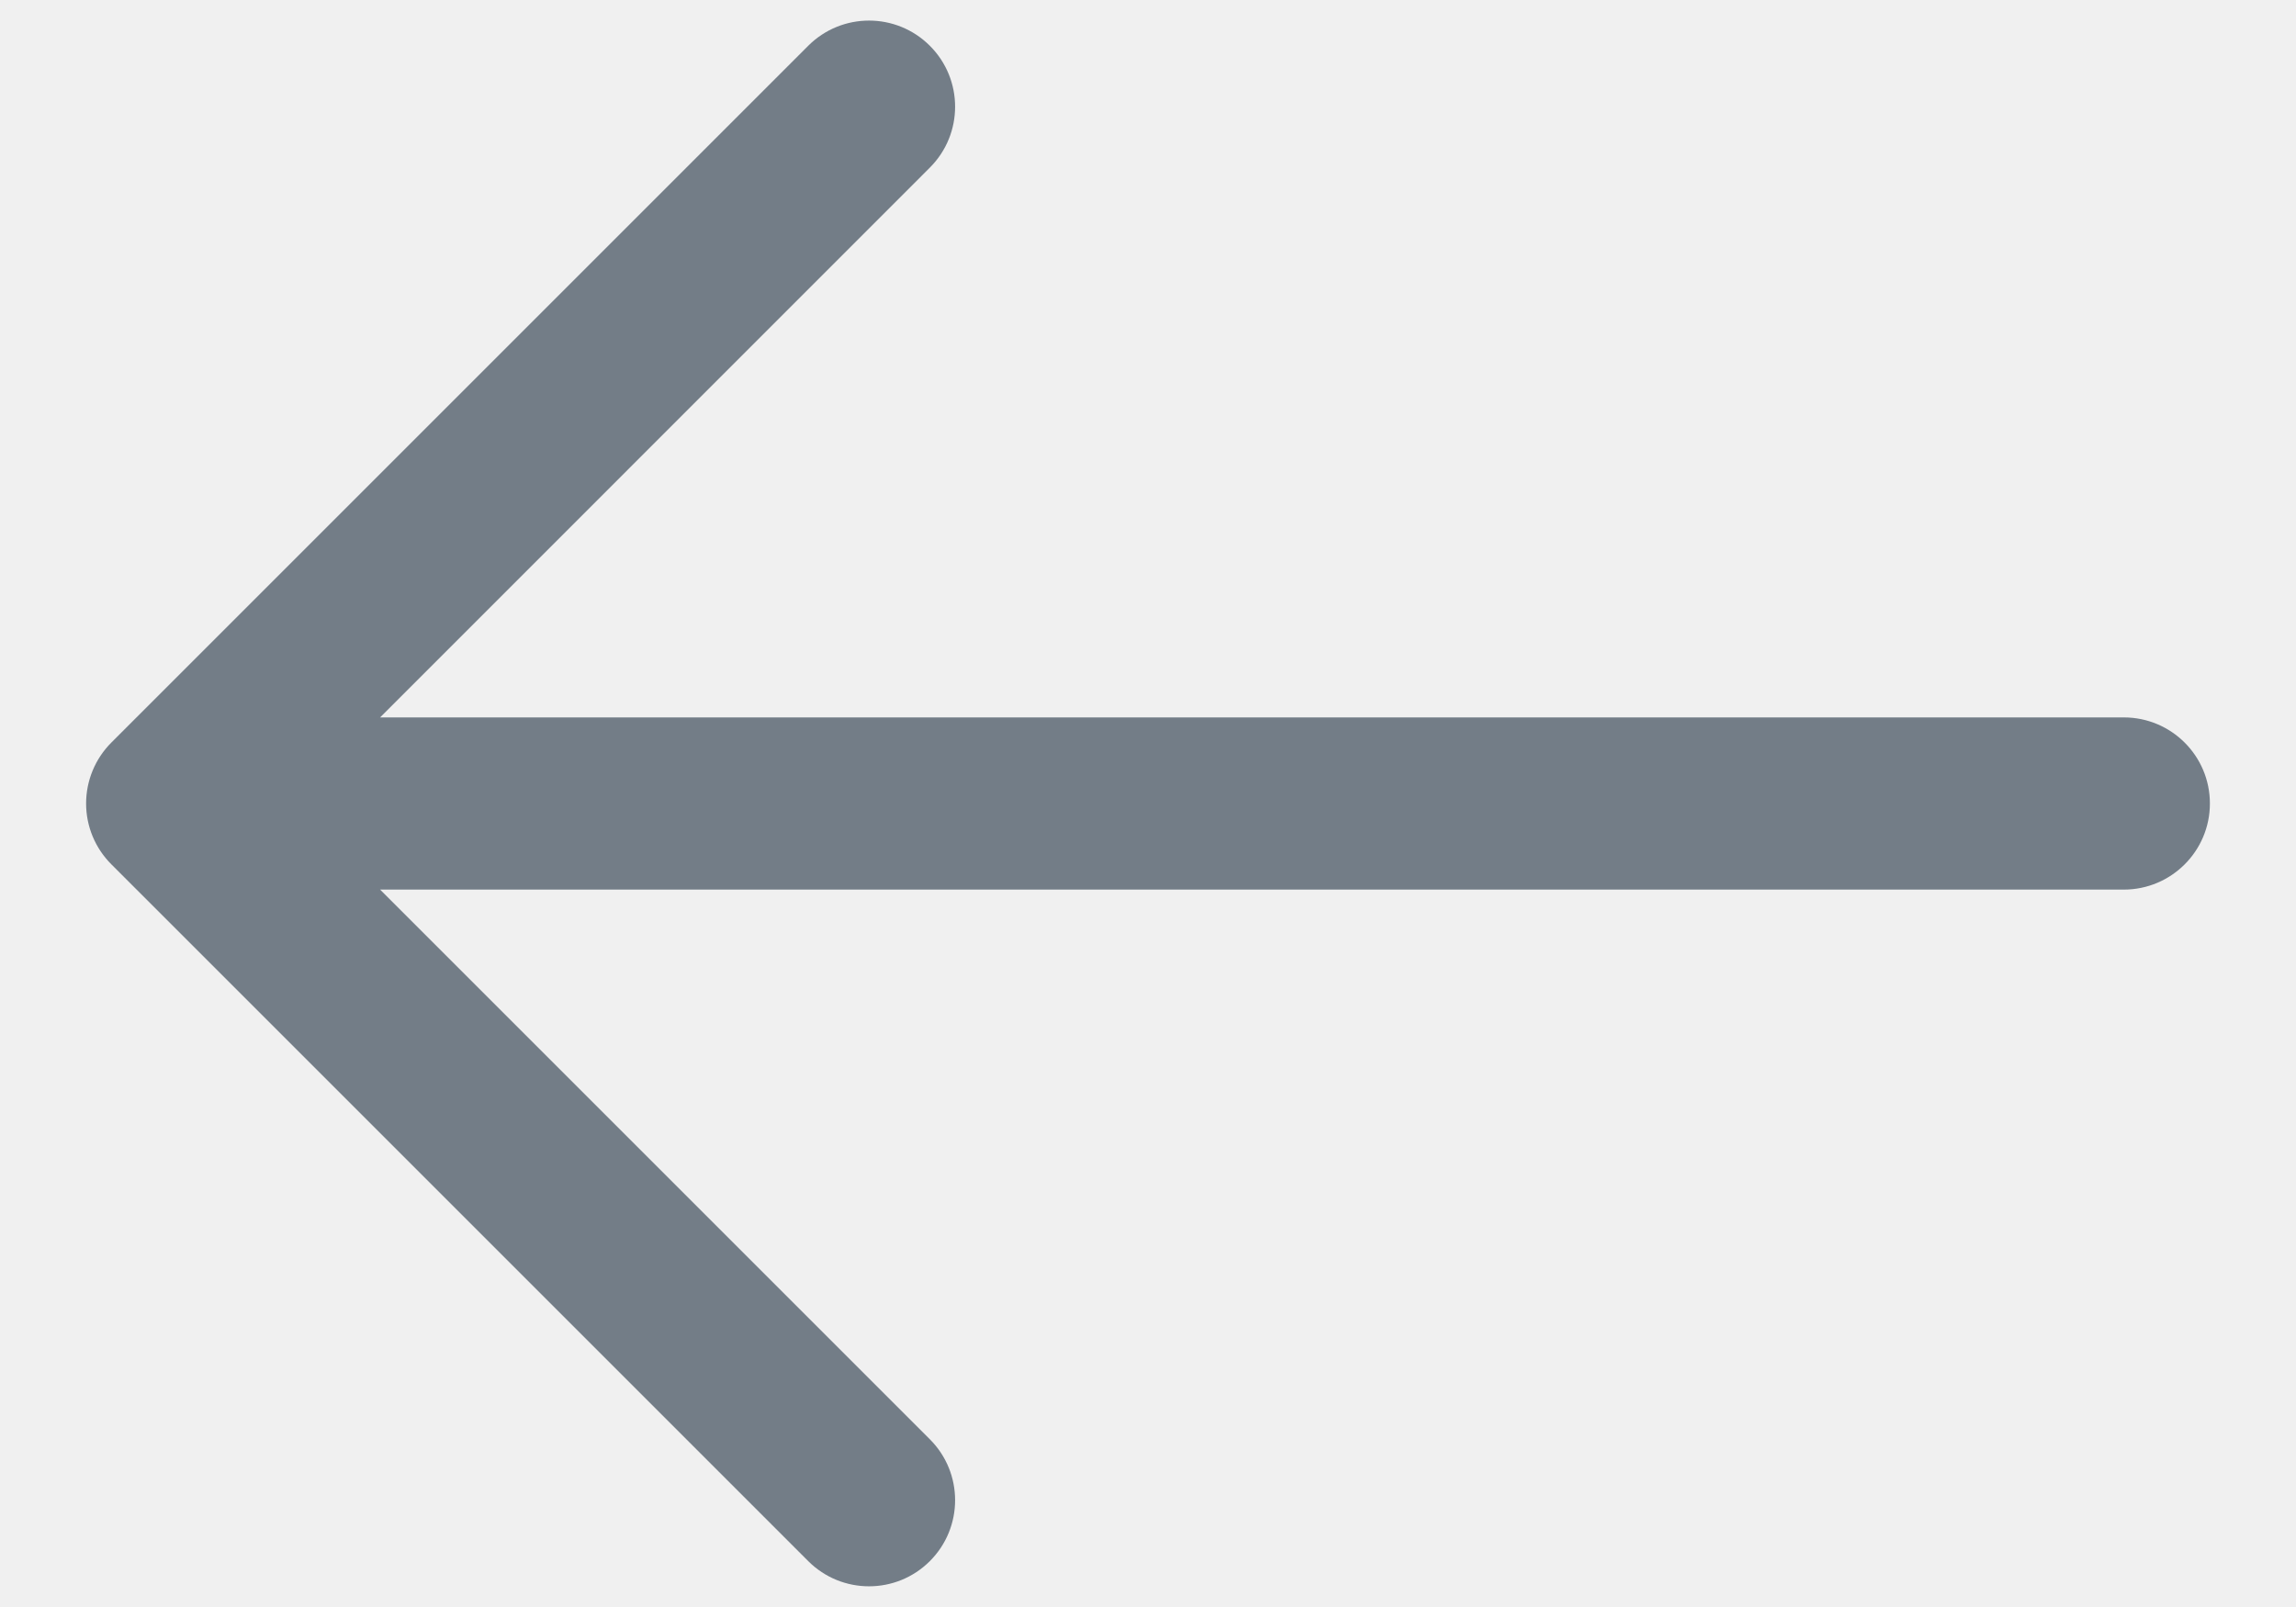
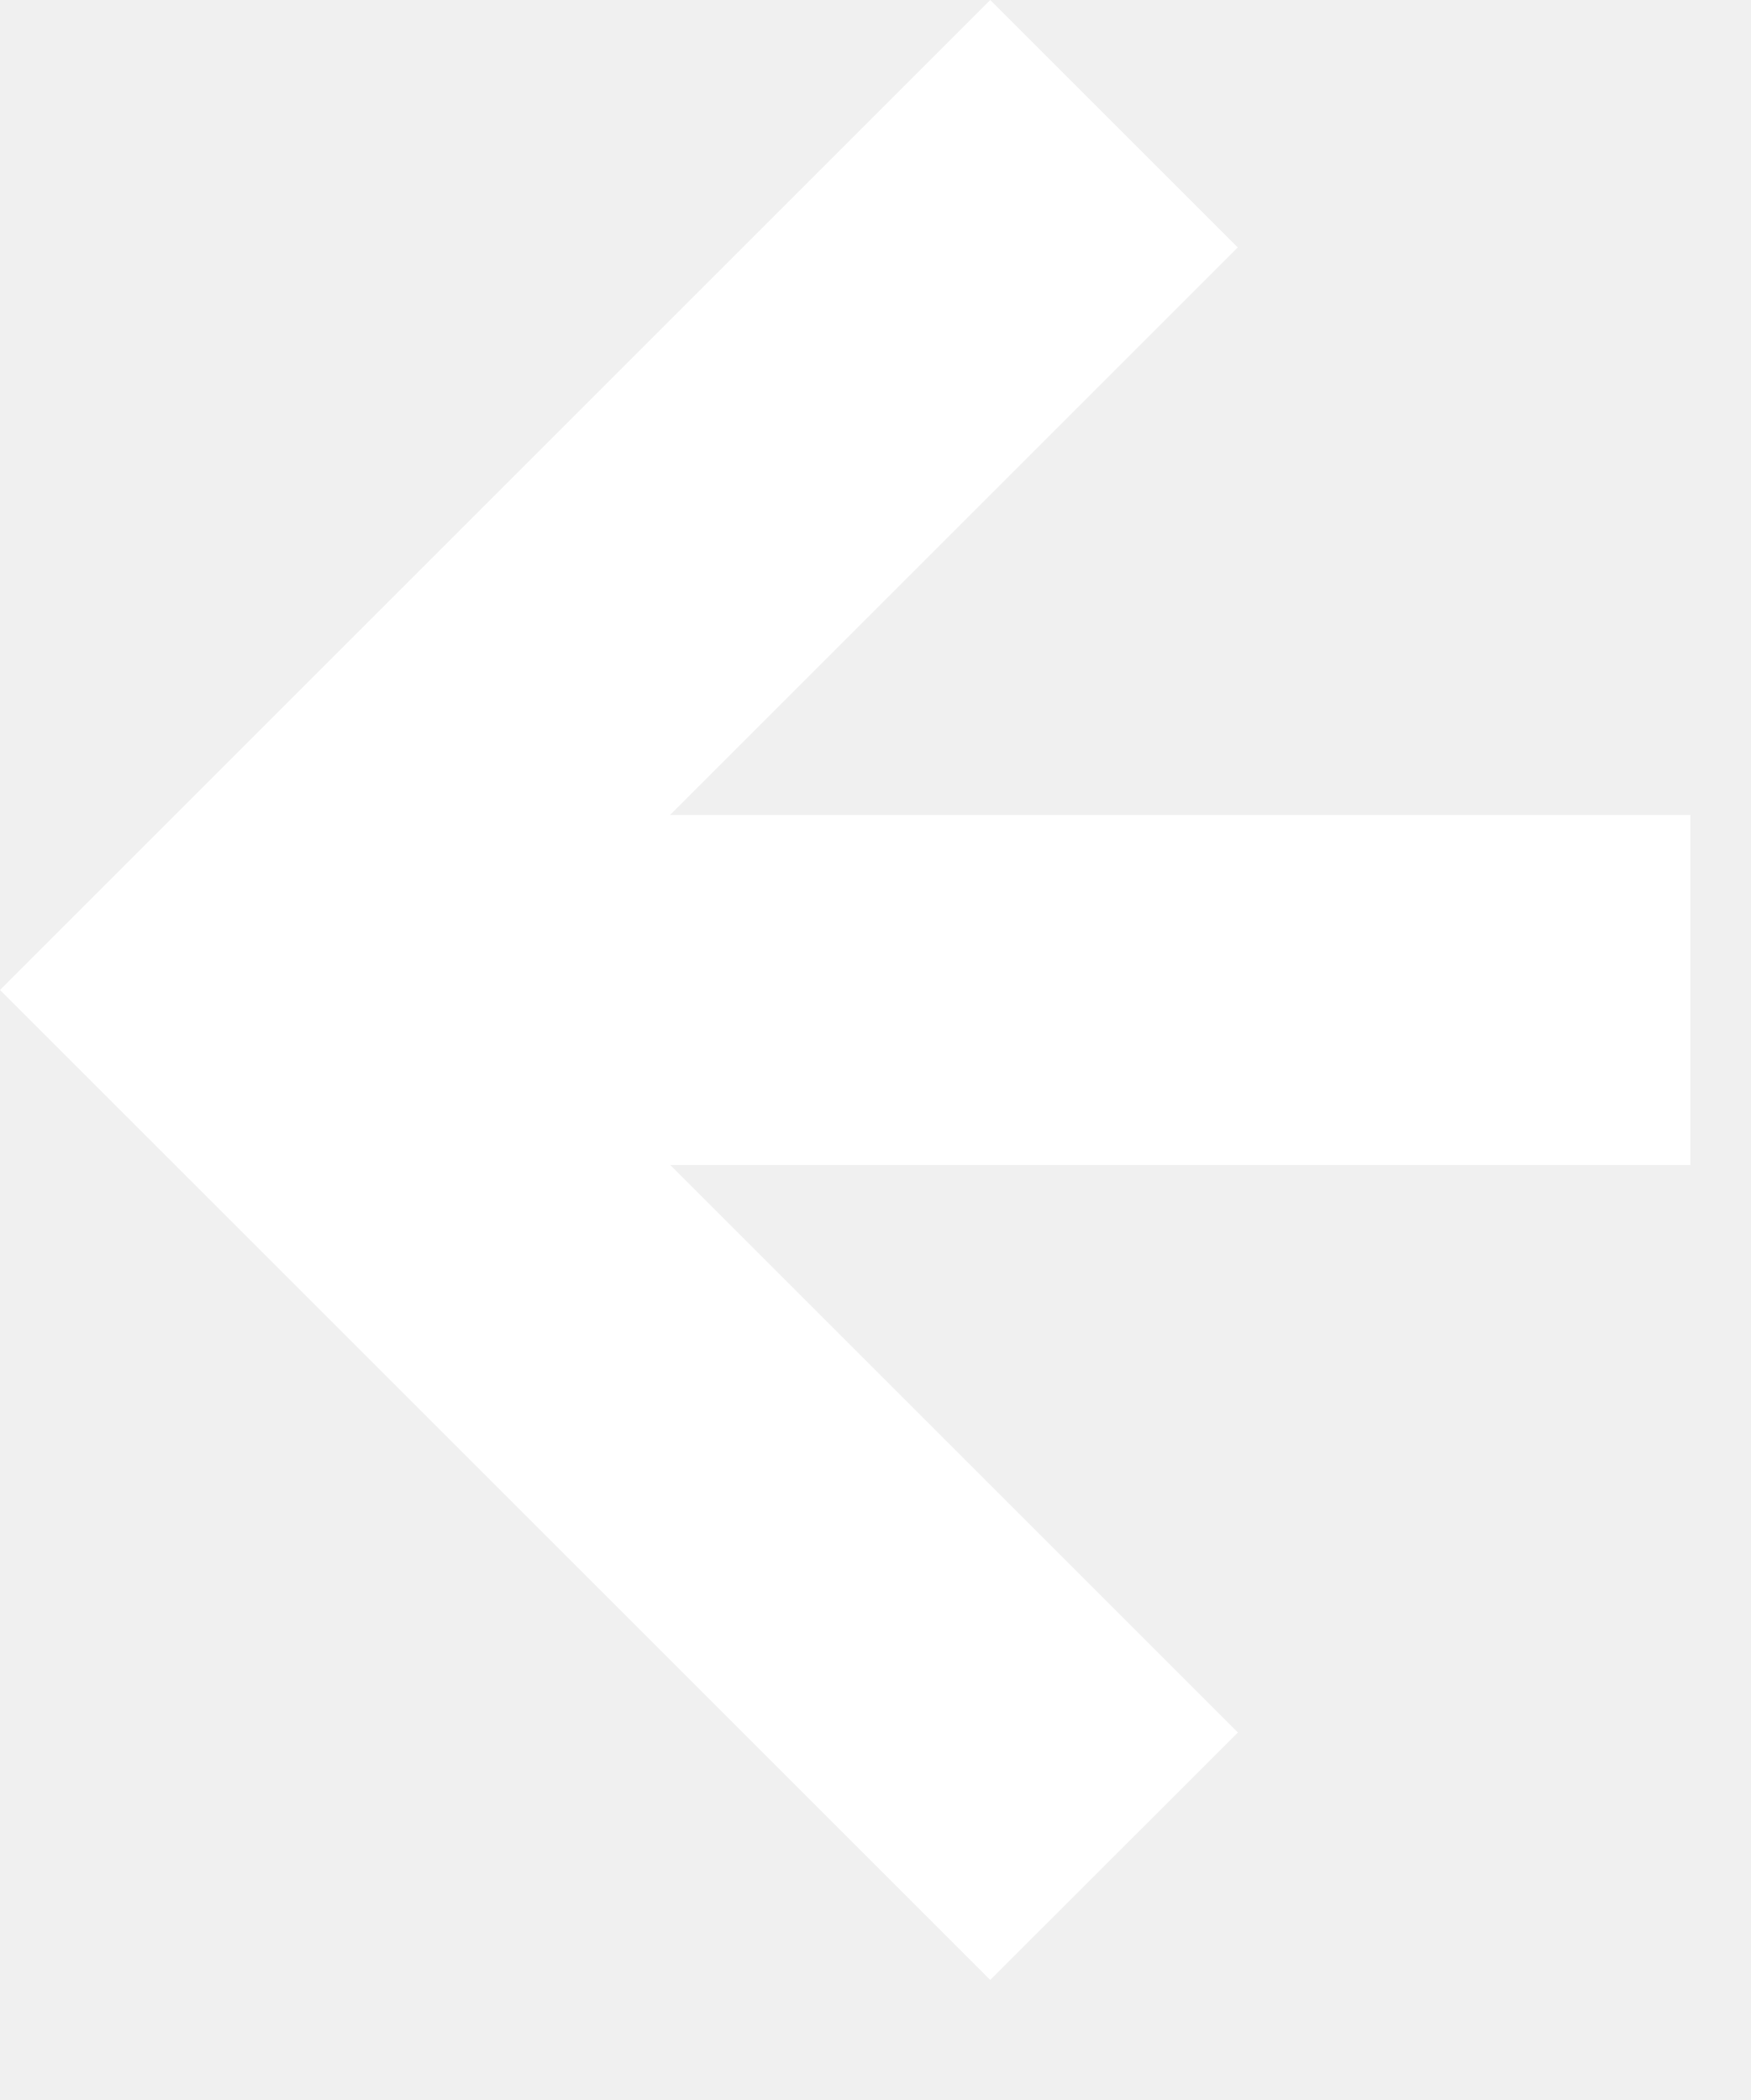
- <svg xmlns="http://www.w3.org/2000/svg" width="20" height="14" viewBox="0 0 20 14" fill="none">
-   <path fill-rule="evenodd" clip-rule="evenodd" d="M8.1 0.399C8.393 0.692 8.393 1.167 8.1 1.46L3.311 6.25H18.5C18.914 6.25 19.25 6.585 19.25 7C19.25 7.414 18.914 7.75 18.5 7.75H3.311L8.1 12.539C8.393 12.832 8.393 13.307 8.1 13.6C7.807 13.893 7.333 13.893 7.04 13.6L0.97 7.53C0.829 7.389 0.75 7.199 0.75 7C0.75 6.801 0.829 6.61 0.97 6.469L7.04 0.399C7.333 0.106 7.807 0.106 8.1 0.399Z" fill="#737D87" />
+ <svg xmlns="http://www.w3.org/2000/svg" width="10" height="12" viewBox="0 0 10 12" fill="none">
+   <path fill-rule="evenodd" clip-rule="evenodd" d="M5.657 0L7.071 1.414L3.828 4.657H9.657V6.657H3.829L7.072 9.9L5.657 11.314L1.414 7.071L1.414 7.071L0 5.657L5.657 0Z" fill="white" />
</svg>
